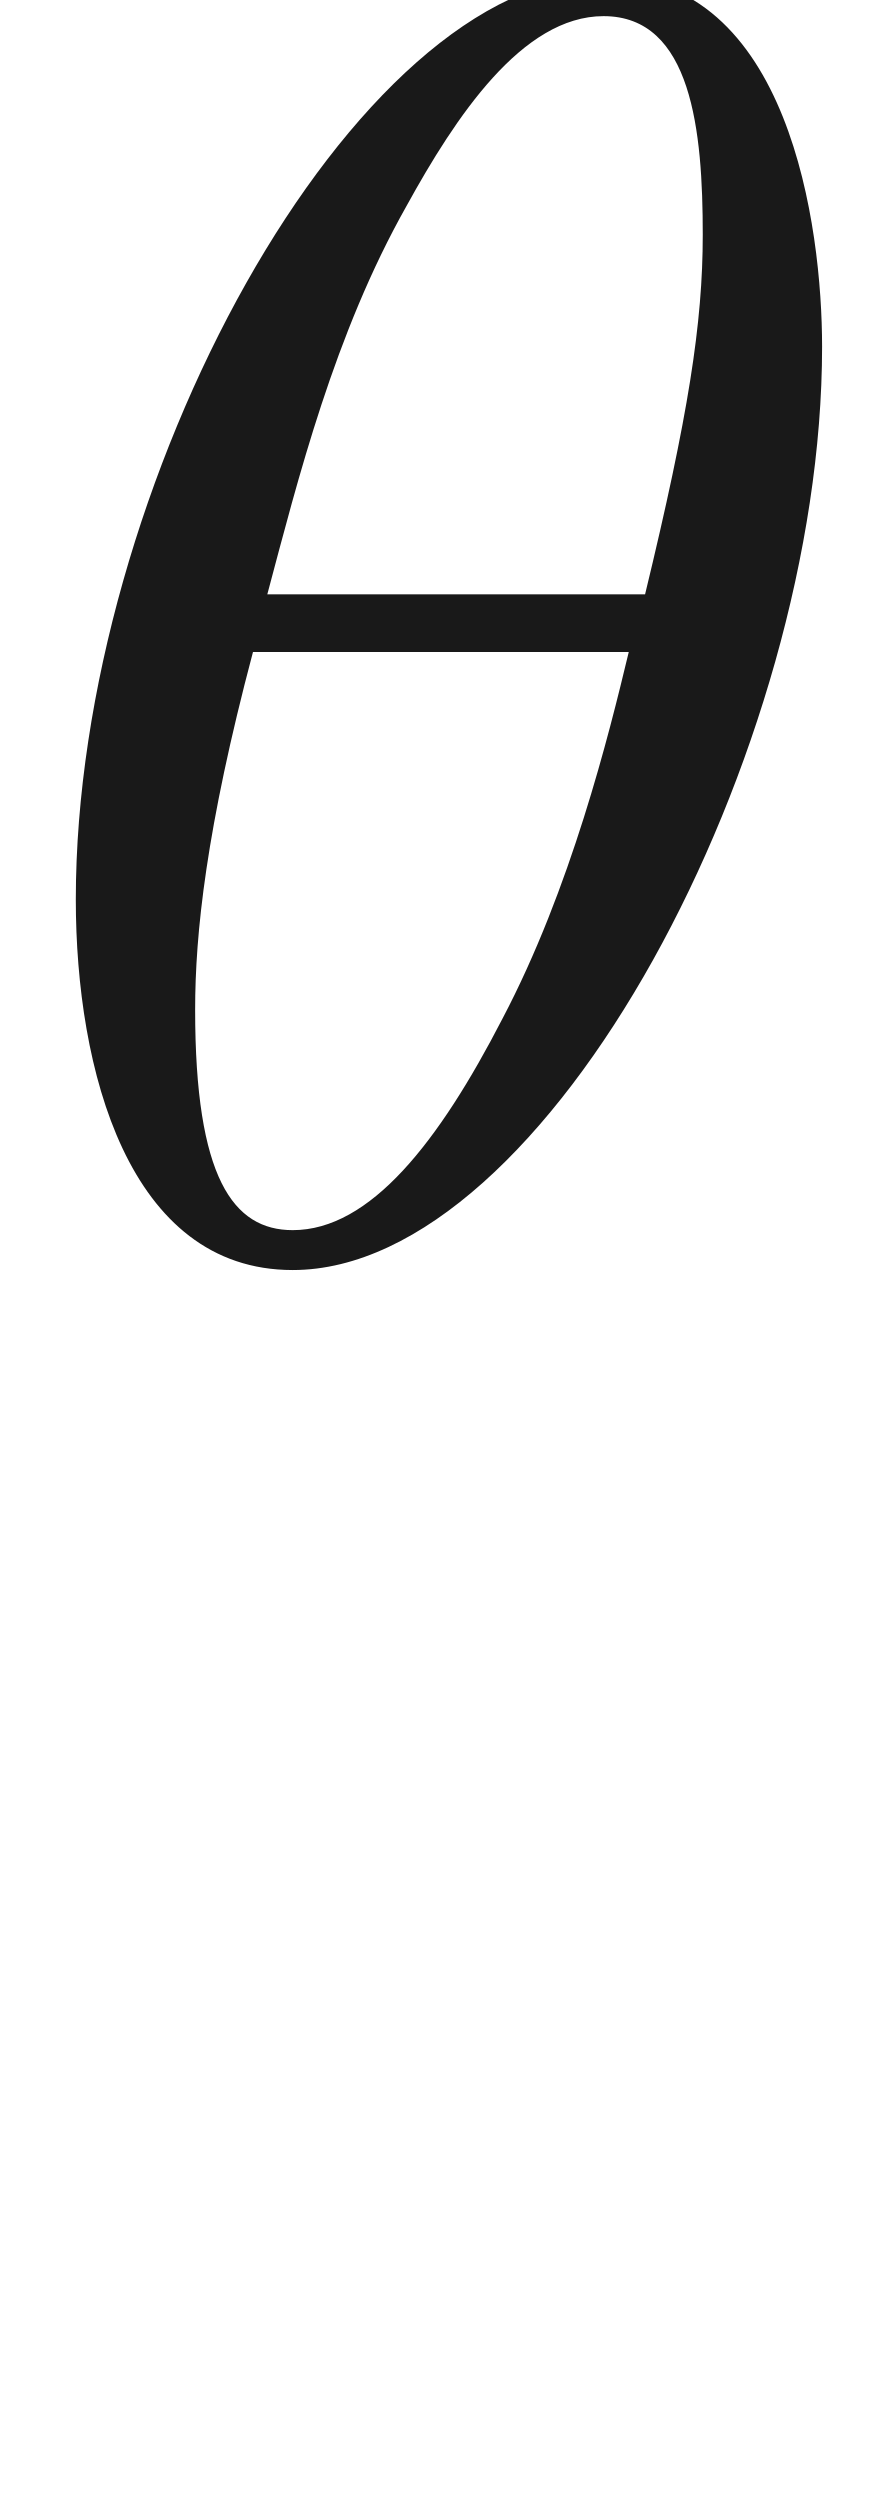
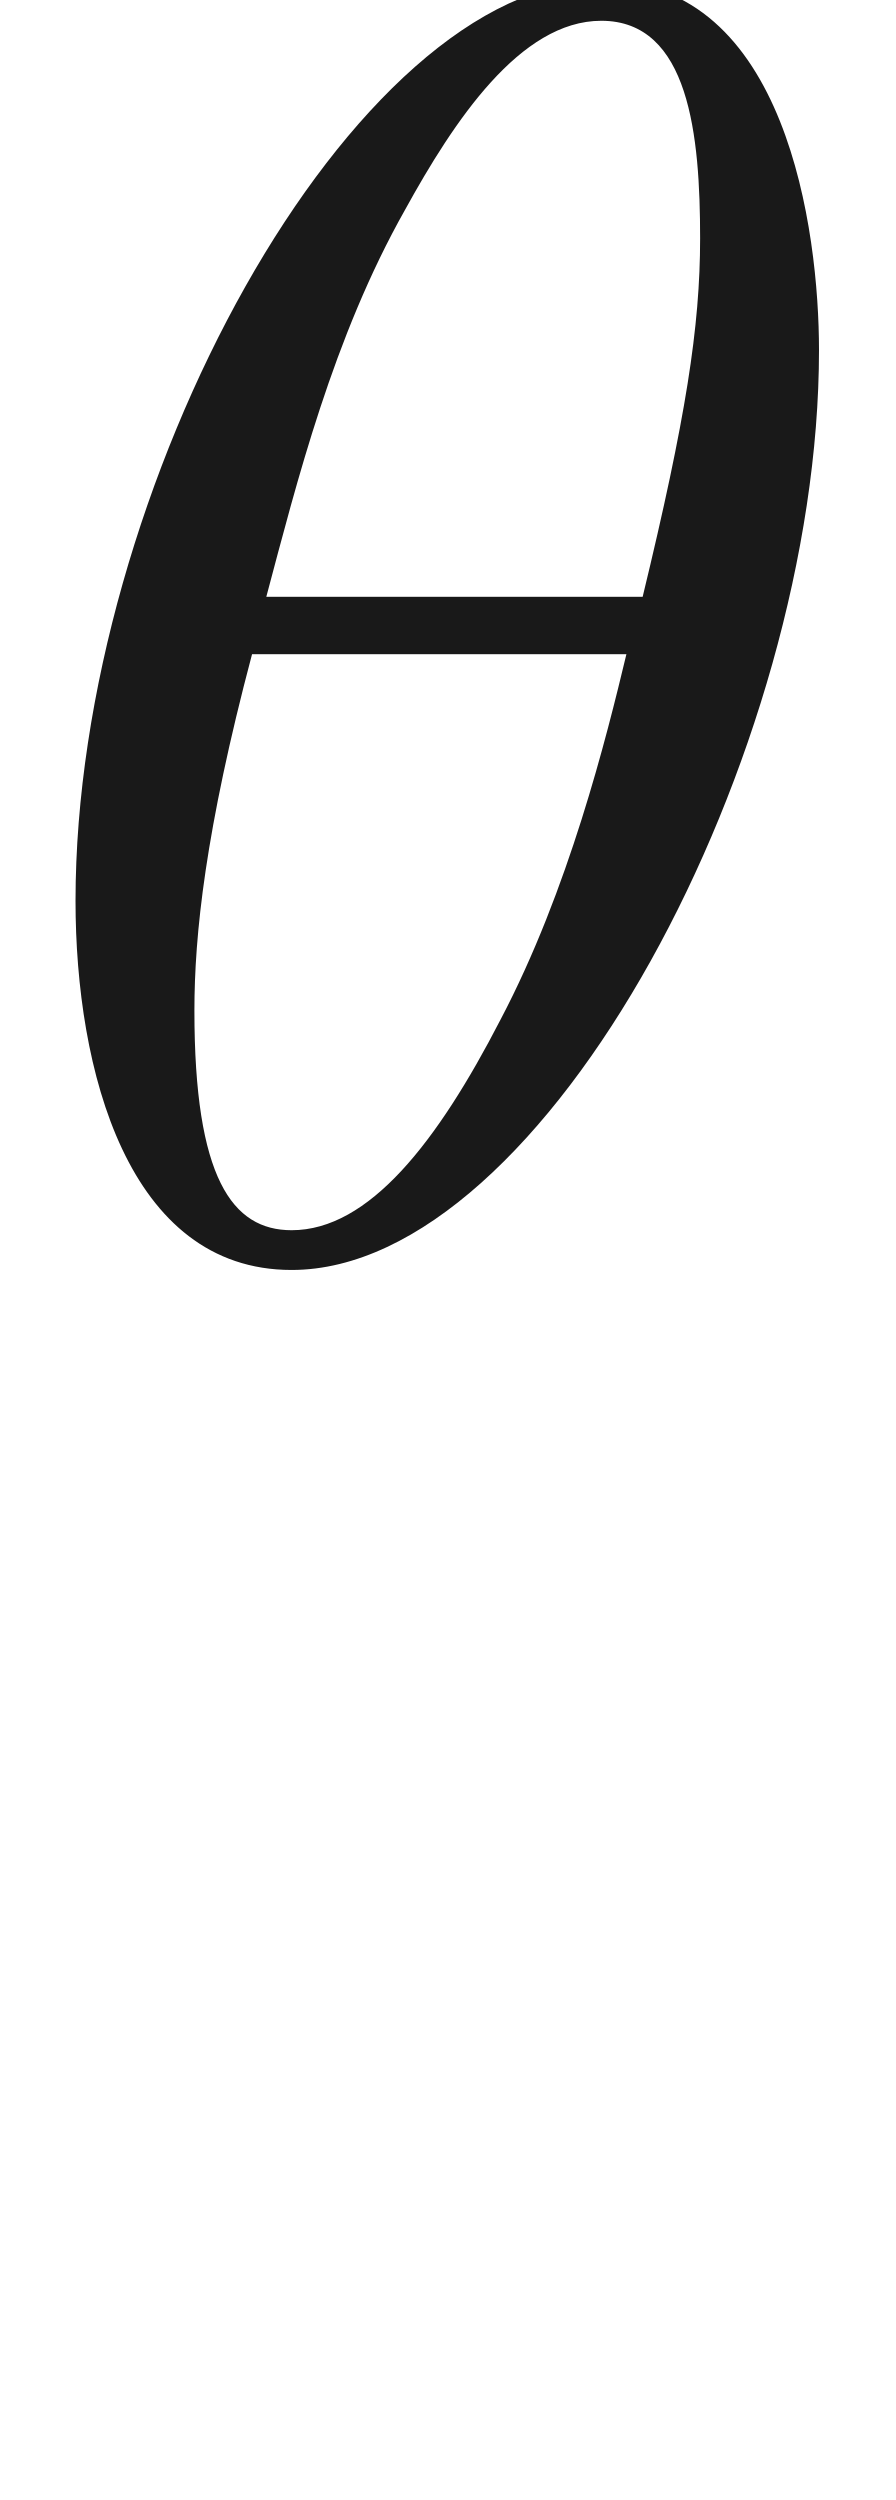
- <svg xmlns="http://www.w3.org/2000/svg" xmlns:ns1="http://github.com/leegao/readme2tex/" xmlns:xlink="http://www.w3.org/1999/xlink" height="13.785pt" ns1:offset="-5.00000000052e-05" version="1.1" viewBox="-52.093 -68.93 4.935 13.785" width="4.935pt">
+ <svg xmlns="http://www.w3.org/2000/svg" xmlns:ns1="http://github.com/leegao/readme2tex/" xmlns:xlink="http://www.w3.org/1999/xlink" height="13.837pt" ns1:offset="-9.9999999998e-05" version="1.1" viewBox="-52.075 -68.956 4.954 13.837" width="4.954pt">
  <defs>
    <path d="M4.533 -4.981C4.533 -5.639 4.354 -7.024 3.337 -7.024C1.953 -7.024 0.418 -4.214 0.418 -1.933C0.418 -0.996 0.707 0.11 1.614 0.11C3.019 0.11 4.533 -2.75 4.533 -4.981ZM1.474 -3.616C1.644 -4.254 1.843 -5.051 2.242 -5.758C2.511 -6.247 2.879 -6.804 3.328 -6.804C3.816 -6.804 3.875 -6.167 3.875 -5.599C3.875 -5.111 3.796 -4.603 3.557 -3.616H1.474ZM3.467 -3.298C3.357 -2.839 3.148 -1.993 2.77 -1.275C2.421 -0.598 2.042 -0.11 1.614 -0.11C1.285 -0.11 1.076 -0.399 1.076 -1.325C1.076 -1.743 1.136 -2.321 1.395 -3.298H3.467Z" id="g0-18" />
    <path d="M3.318 -0.757C3.357 -0.359 3.626 0.06 4.095 0.06C4.304 0.06 4.912 -0.08 4.912 -0.887V-1.445H4.663V-0.887C4.663 -0.309 4.413 -0.249 4.304 -0.249C3.975 -0.249 3.935 -0.697 3.935 -0.747V-2.74C3.935 -3.158 3.935 -3.547 3.577 -3.915C3.188 -4.304 2.69 -4.463 2.212 -4.463C1.395 -4.463 0.707 -3.995 0.707 -3.337C0.707 -3.039 0.907 -2.869 1.166 -2.869C1.445 -2.869 1.624 -3.068 1.624 -3.328C1.624 -3.447 1.574 -3.776 1.116 -3.786C1.385 -4.135 1.873 -4.244 2.192 -4.244C2.68 -4.244 3.248 -3.856 3.248 -2.969V-2.6C2.74 -2.57 2.042 -2.54 1.415 -2.242C0.667 -1.903 0.418 -1.385 0.418 -0.946C0.418 -0.139 1.385 0.11 2.012 0.11C2.67 0.11 3.128 -0.289 3.318 -0.757ZM3.248 -2.391V-1.395C3.248 -0.448 2.531 -0.11 2.082 -0.11C1.594 -0.11 1.186 -0.458 1.186 -0.956C1.186 -1.504 1.604 -2.331 3.248 -2.391Z" id="g1-97" />
  </defs>
  <g fill-opacity="0.9" id="page1">
-     <use x="-52.093" y="-62.037" xlink:href="#g0-18" />
+     <use x="-52.075" y="-62.037" xlink:href="#g0-18" />
  </g>
</svg>
